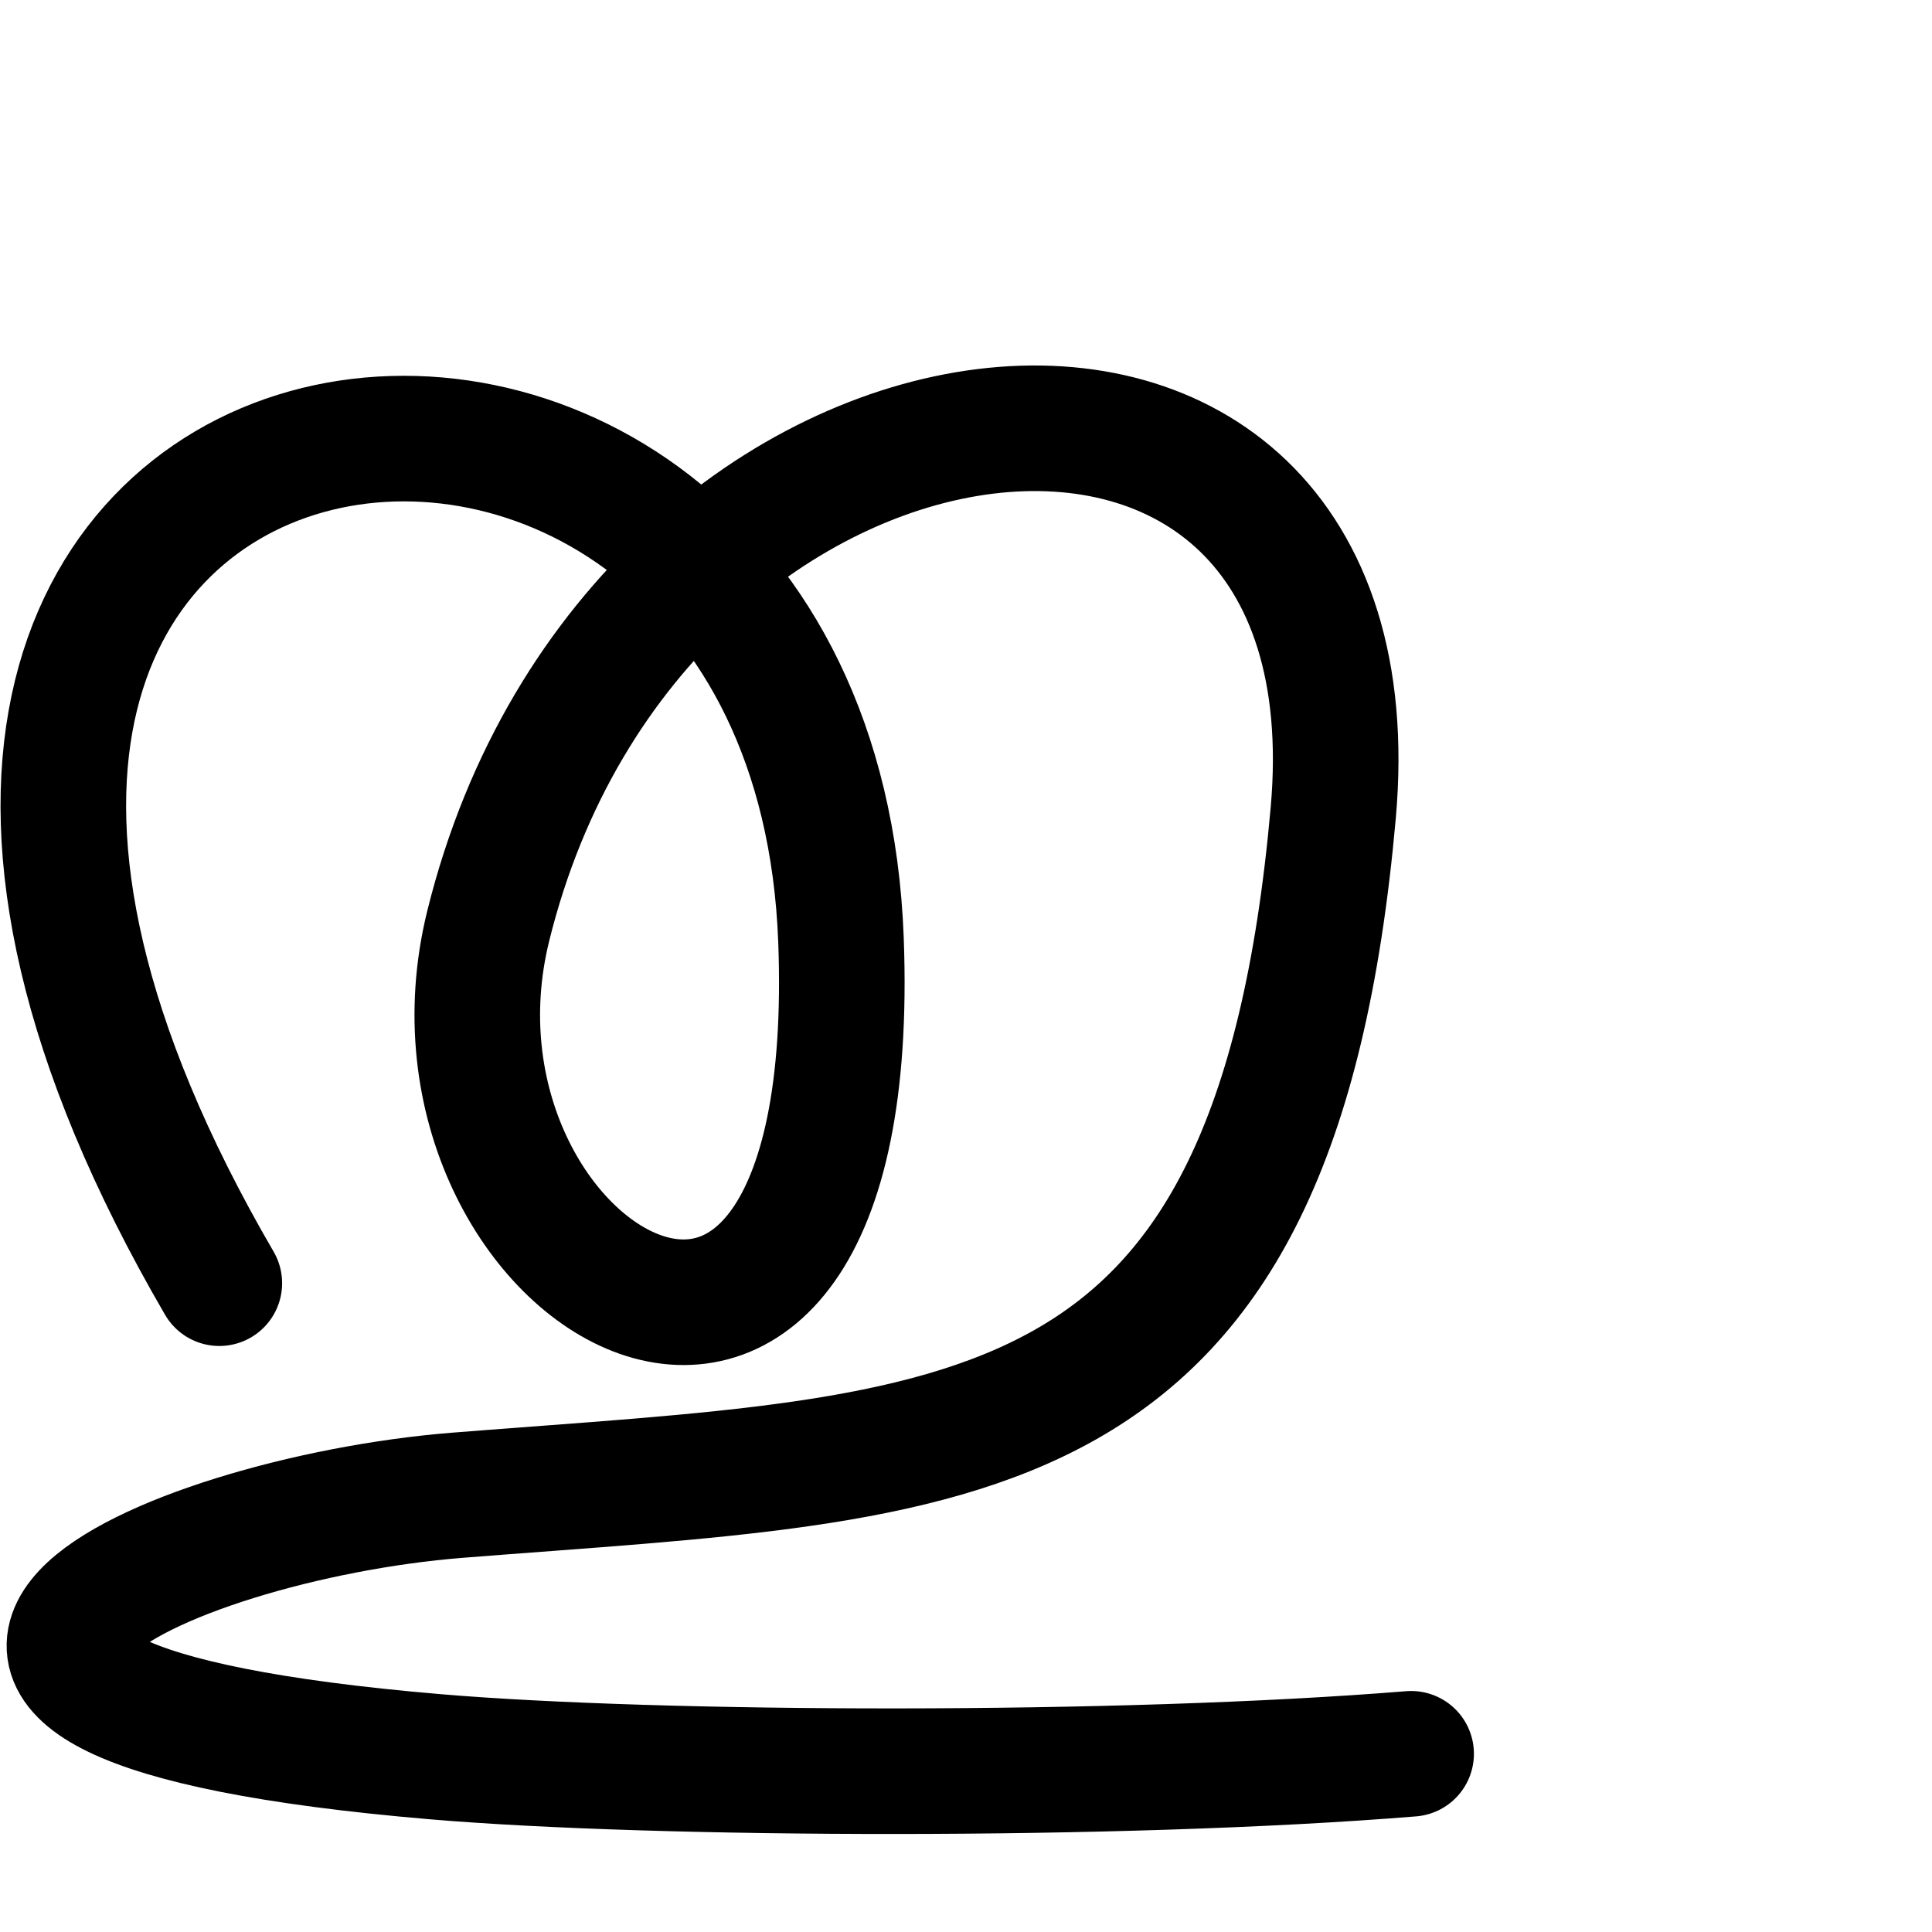
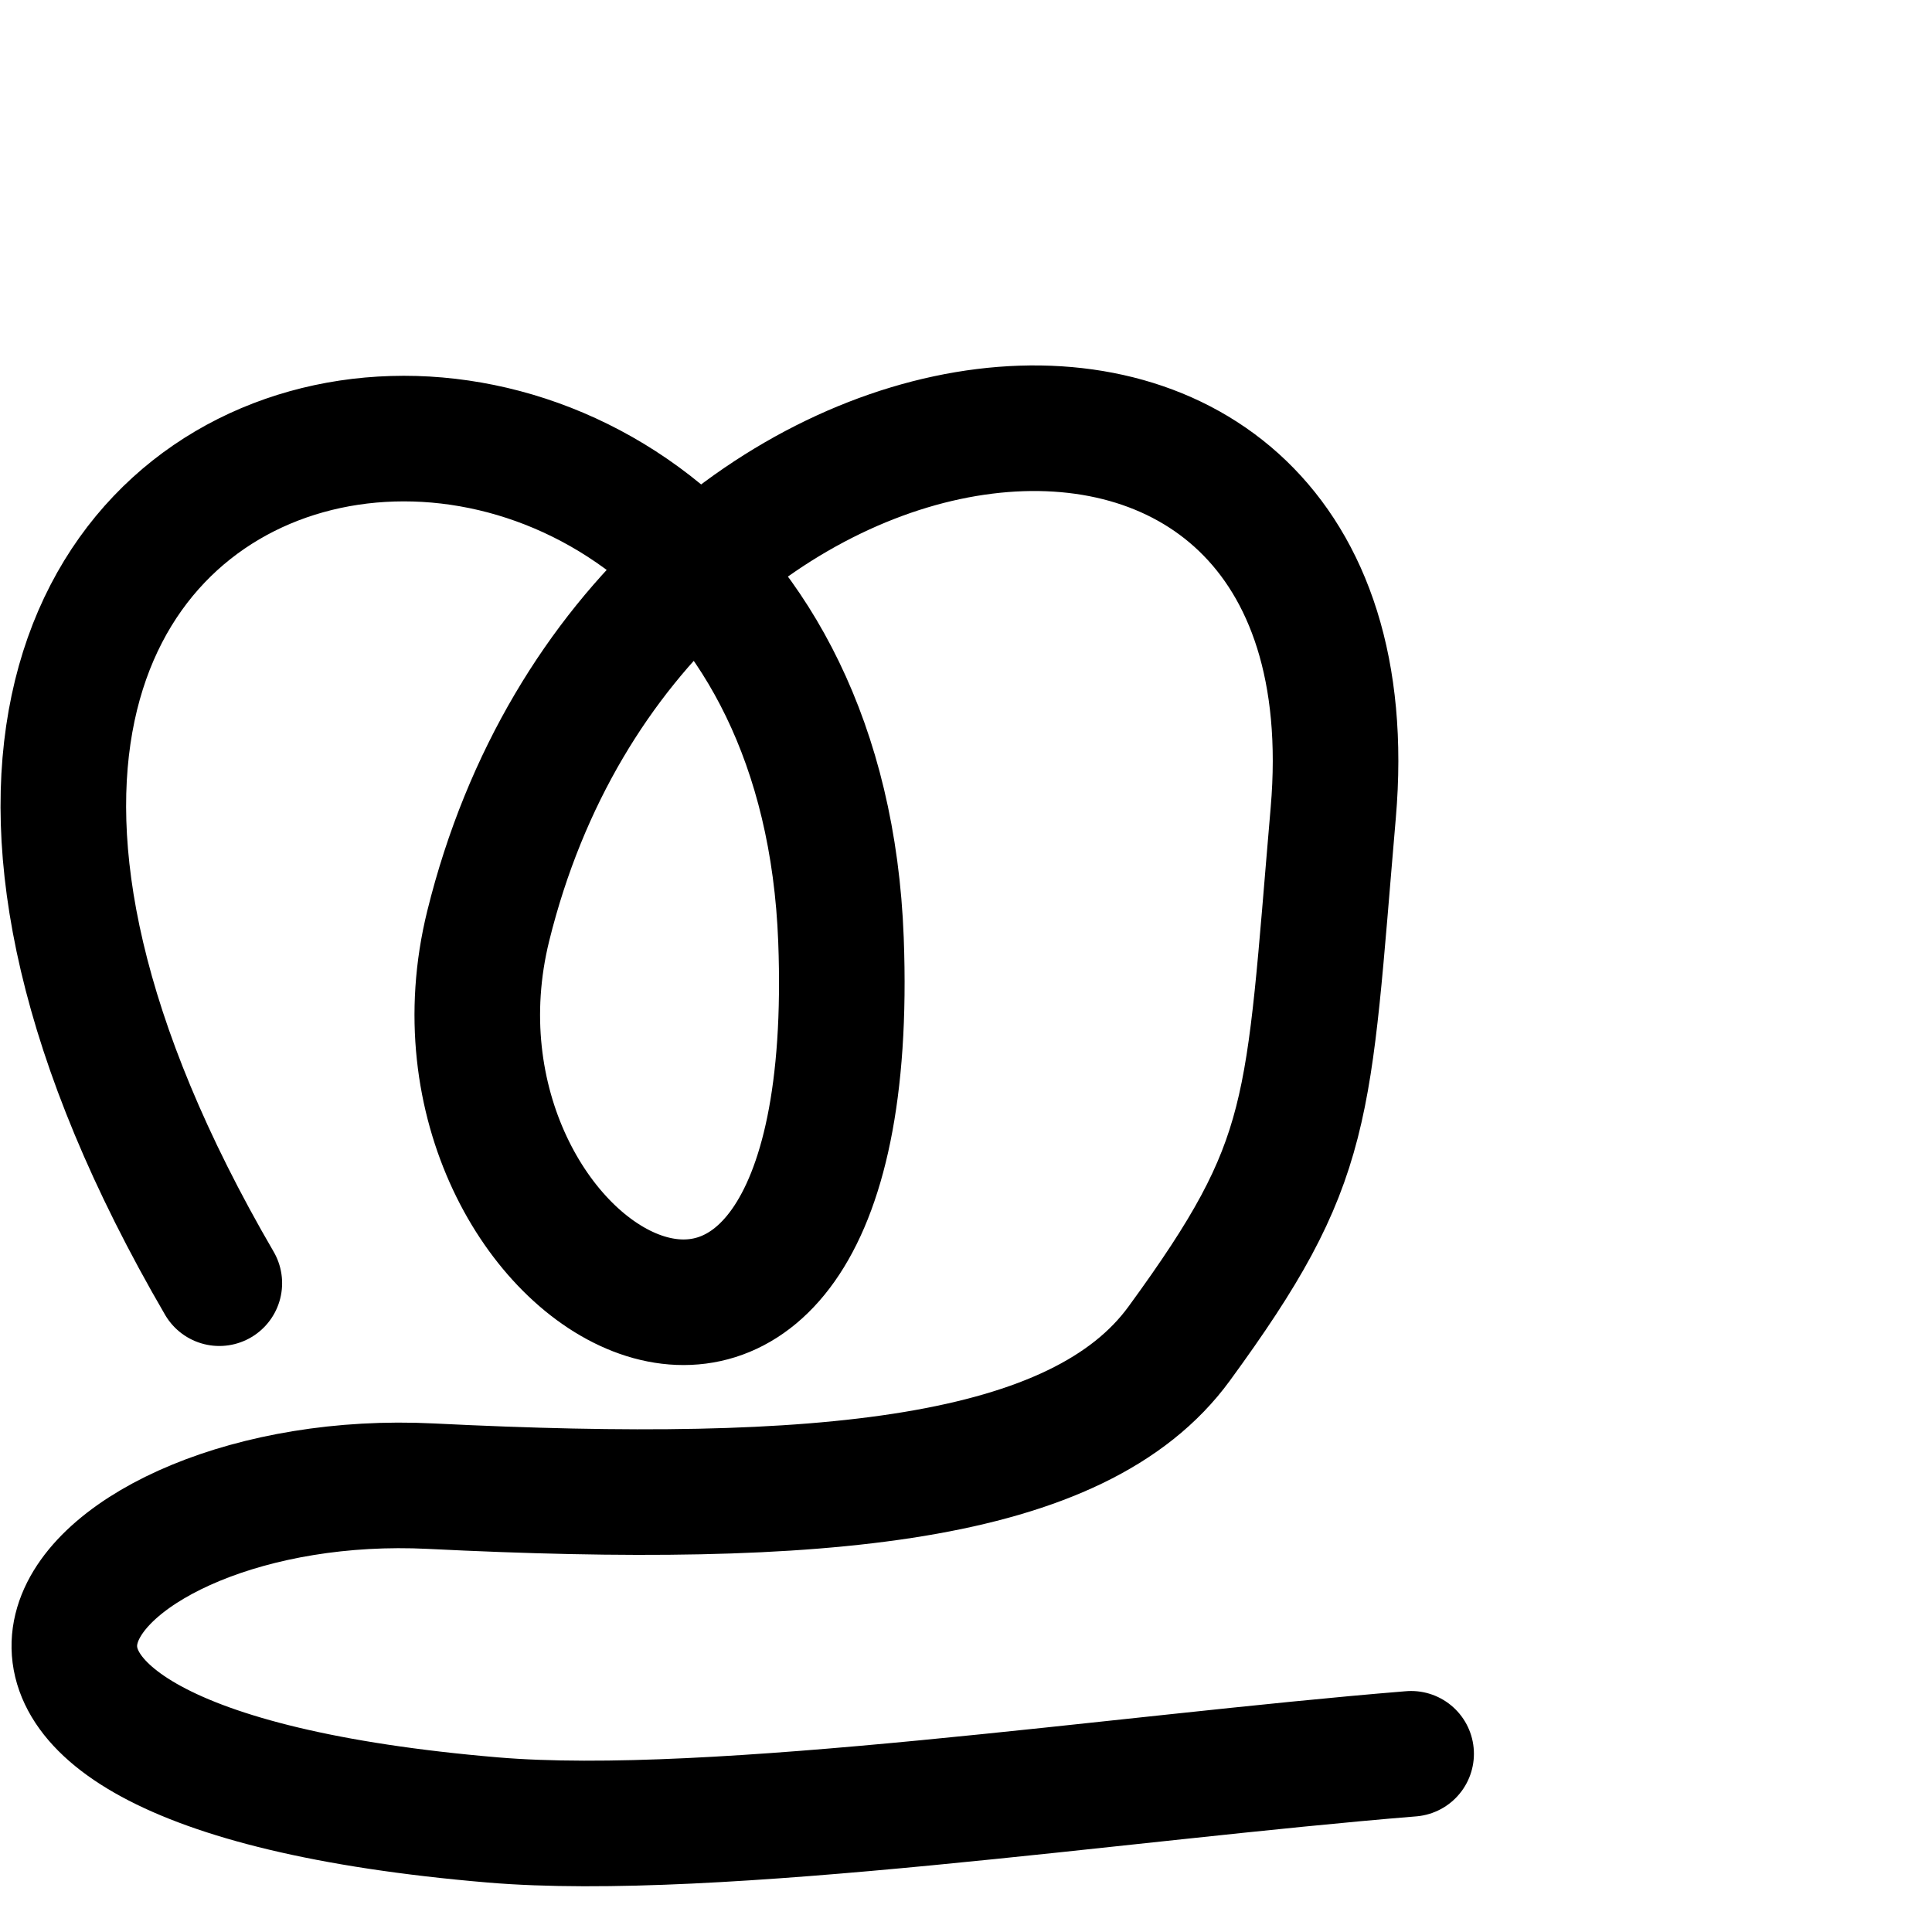
<svg xmlns="http://www.w3.org/2000/svg" width="2000" height="2000" id="svg2992" version="1.1">
  <defs id="defs5498">
    </defs>
  <g id="layer1" transform="translate(0,1000)">
-     <path style="fill:none;fill-rule:evenodd;stroke:#000000;stroke-width:130;stroke-linecap:round;stroke-linejoin:round;stroke-miterlimit:4;stroke-dasharray:none;stroke-opacity:1" d="M 227.045,328.355 C -360,-680 840,-840 870.581,-27.086 894.392,605.896 415.136,324.074 505.415,-41.485 658.375,-660.855 1432.449,-748.202 1380.175,-158.659 1320,520 1002.705,506.011 474.156,547.823 166.073,572.195 -240,760 450.858,818.583 680.481,838.054 1160,840 1460.795,815.516" id="path13140" />
+     <path style="fill:none;fill-rule:evenodd;stroke:#000000;stroke-width:130;stroke-linecap:round;stroke-linejoin:round;stroke-miterlimit:4;stroke-dasharray:none;stroke-opacity:1" d="M 227.045,328.355 C -360,-680 840,-840 870.581,-27.086 894.392,605.896 415.136,324.074 505.415,-41.485 658.375,-660.855 1430.945,-748.334 1380.175,-158.659 1353.246,154.115 1360,200 1220.671,390.935 1116.567,533.598 852.13,558.738 446.121,538.478 75.82,520 -180.815,825.415 510.043,883.998 739.666,903.469 1160,840 1460.795,815.516" id="path13140" />
  </g>
</svg>
